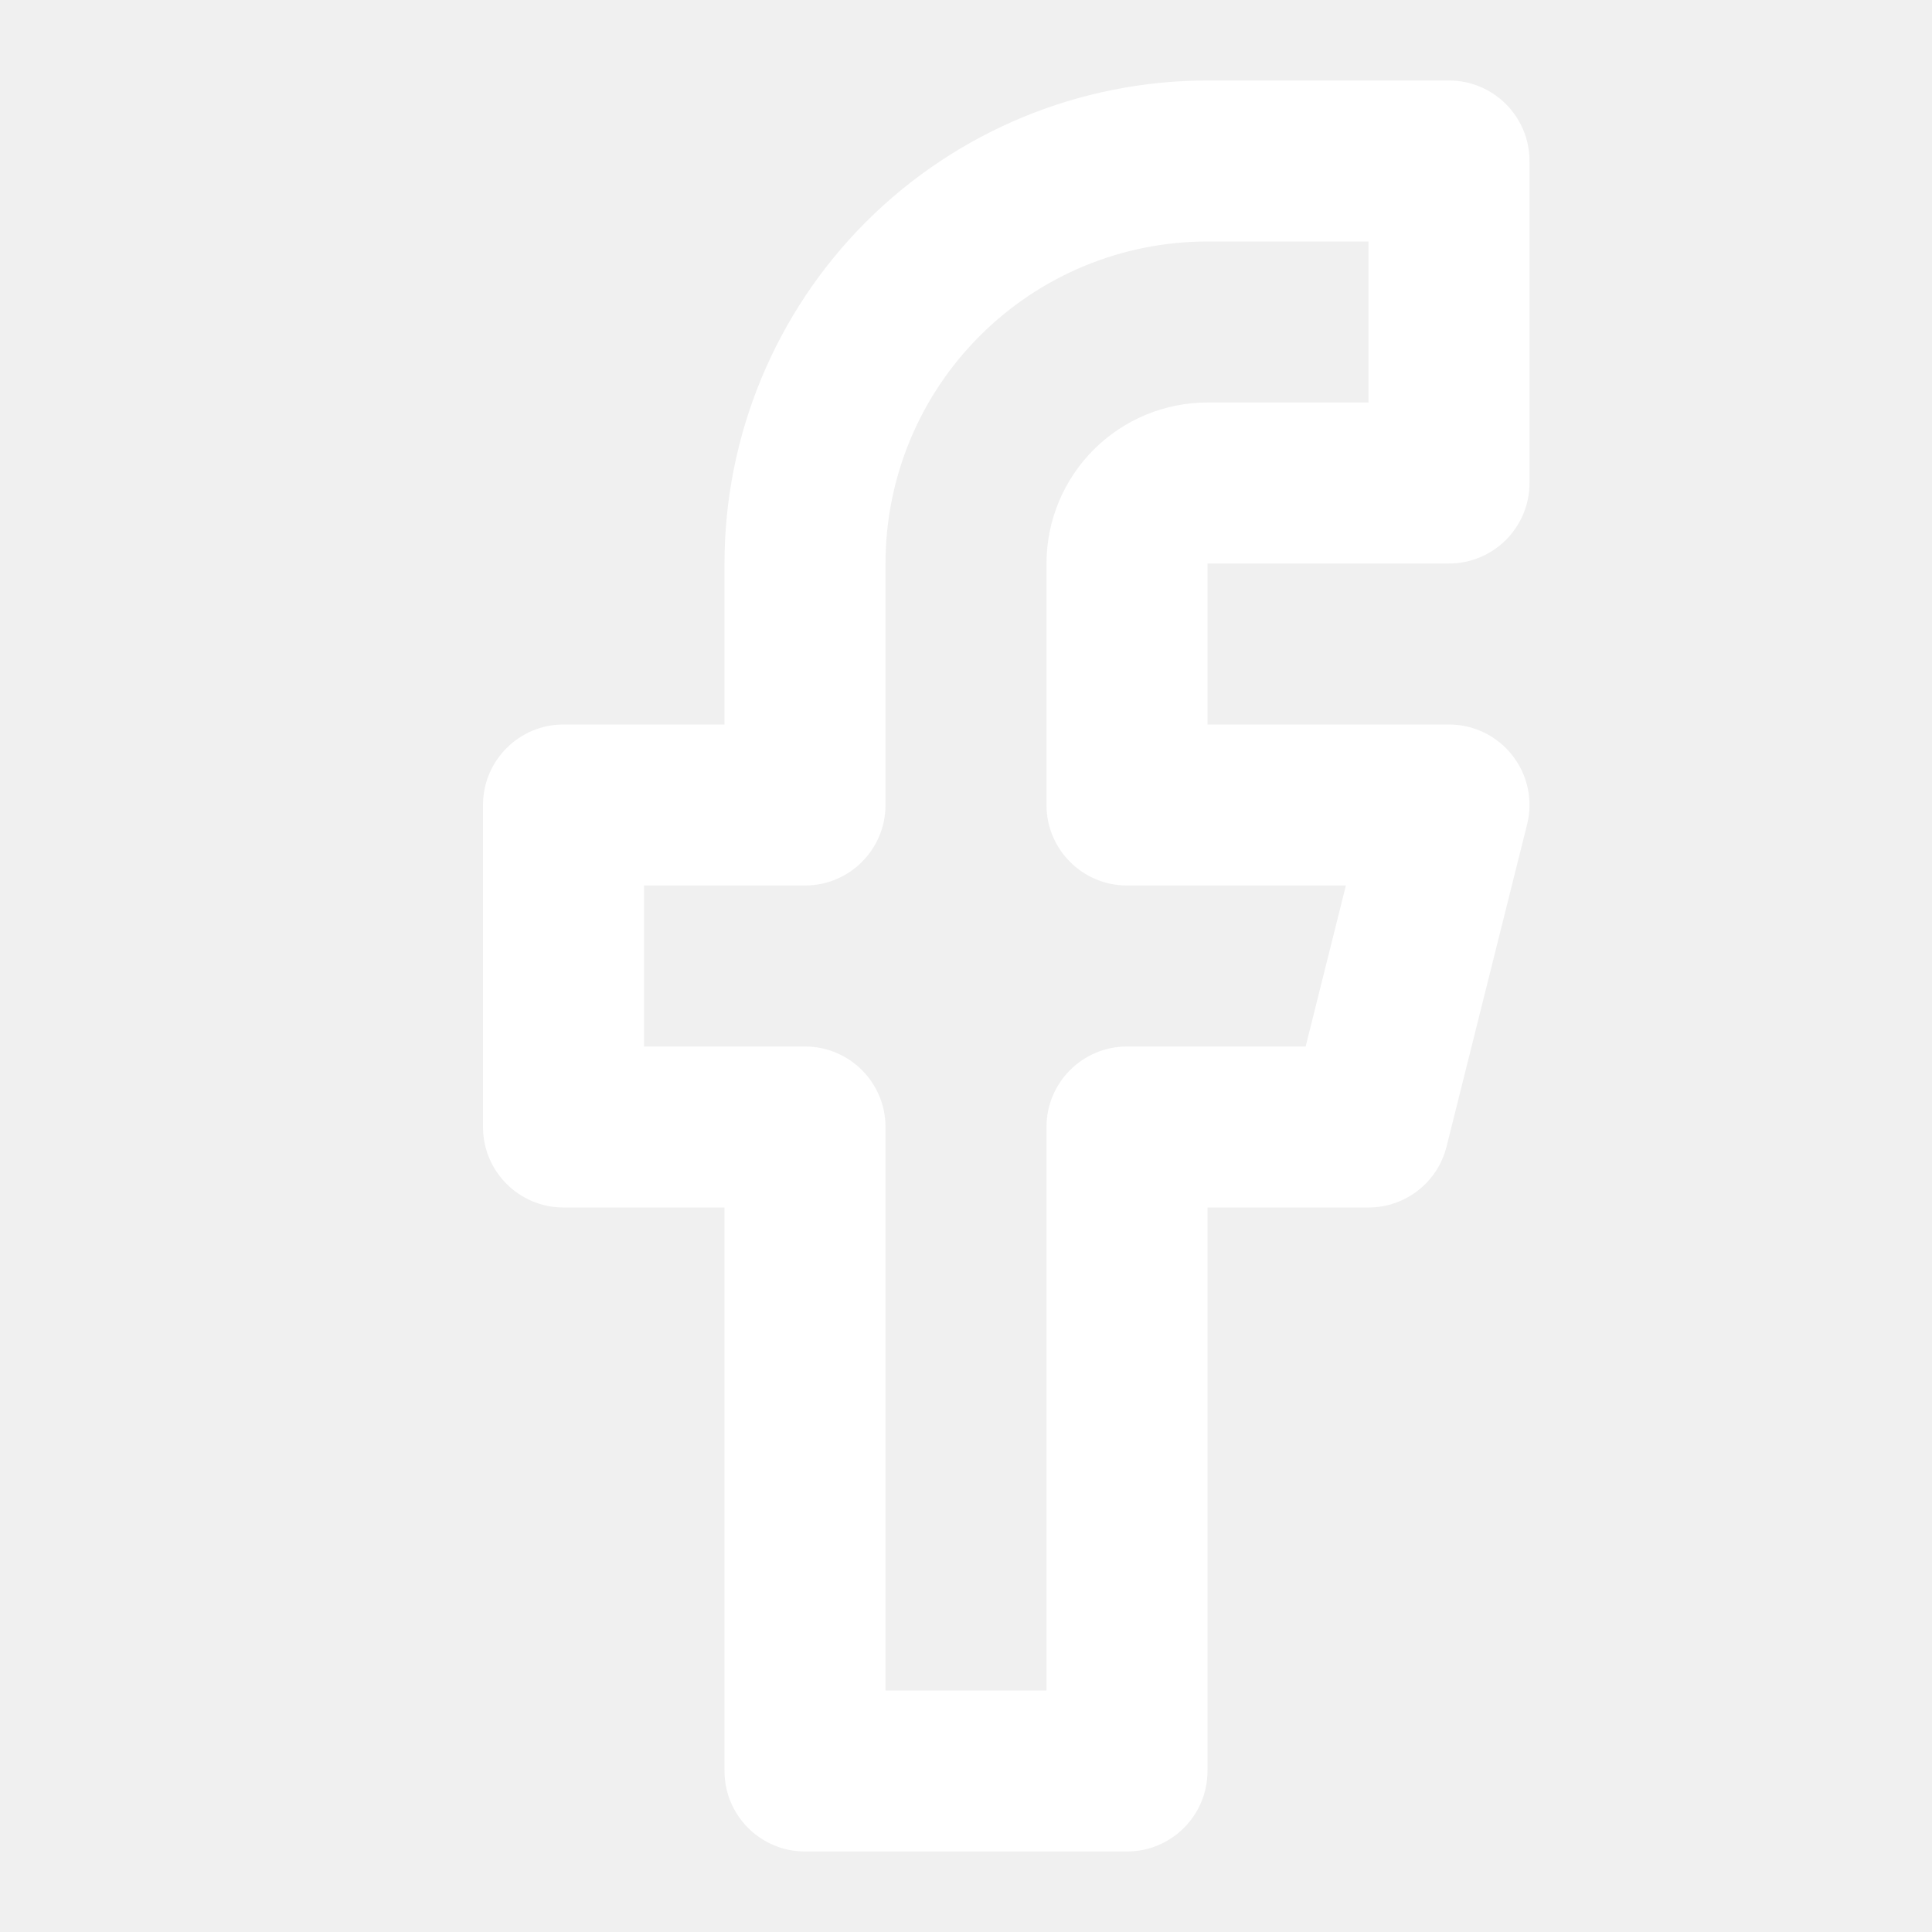
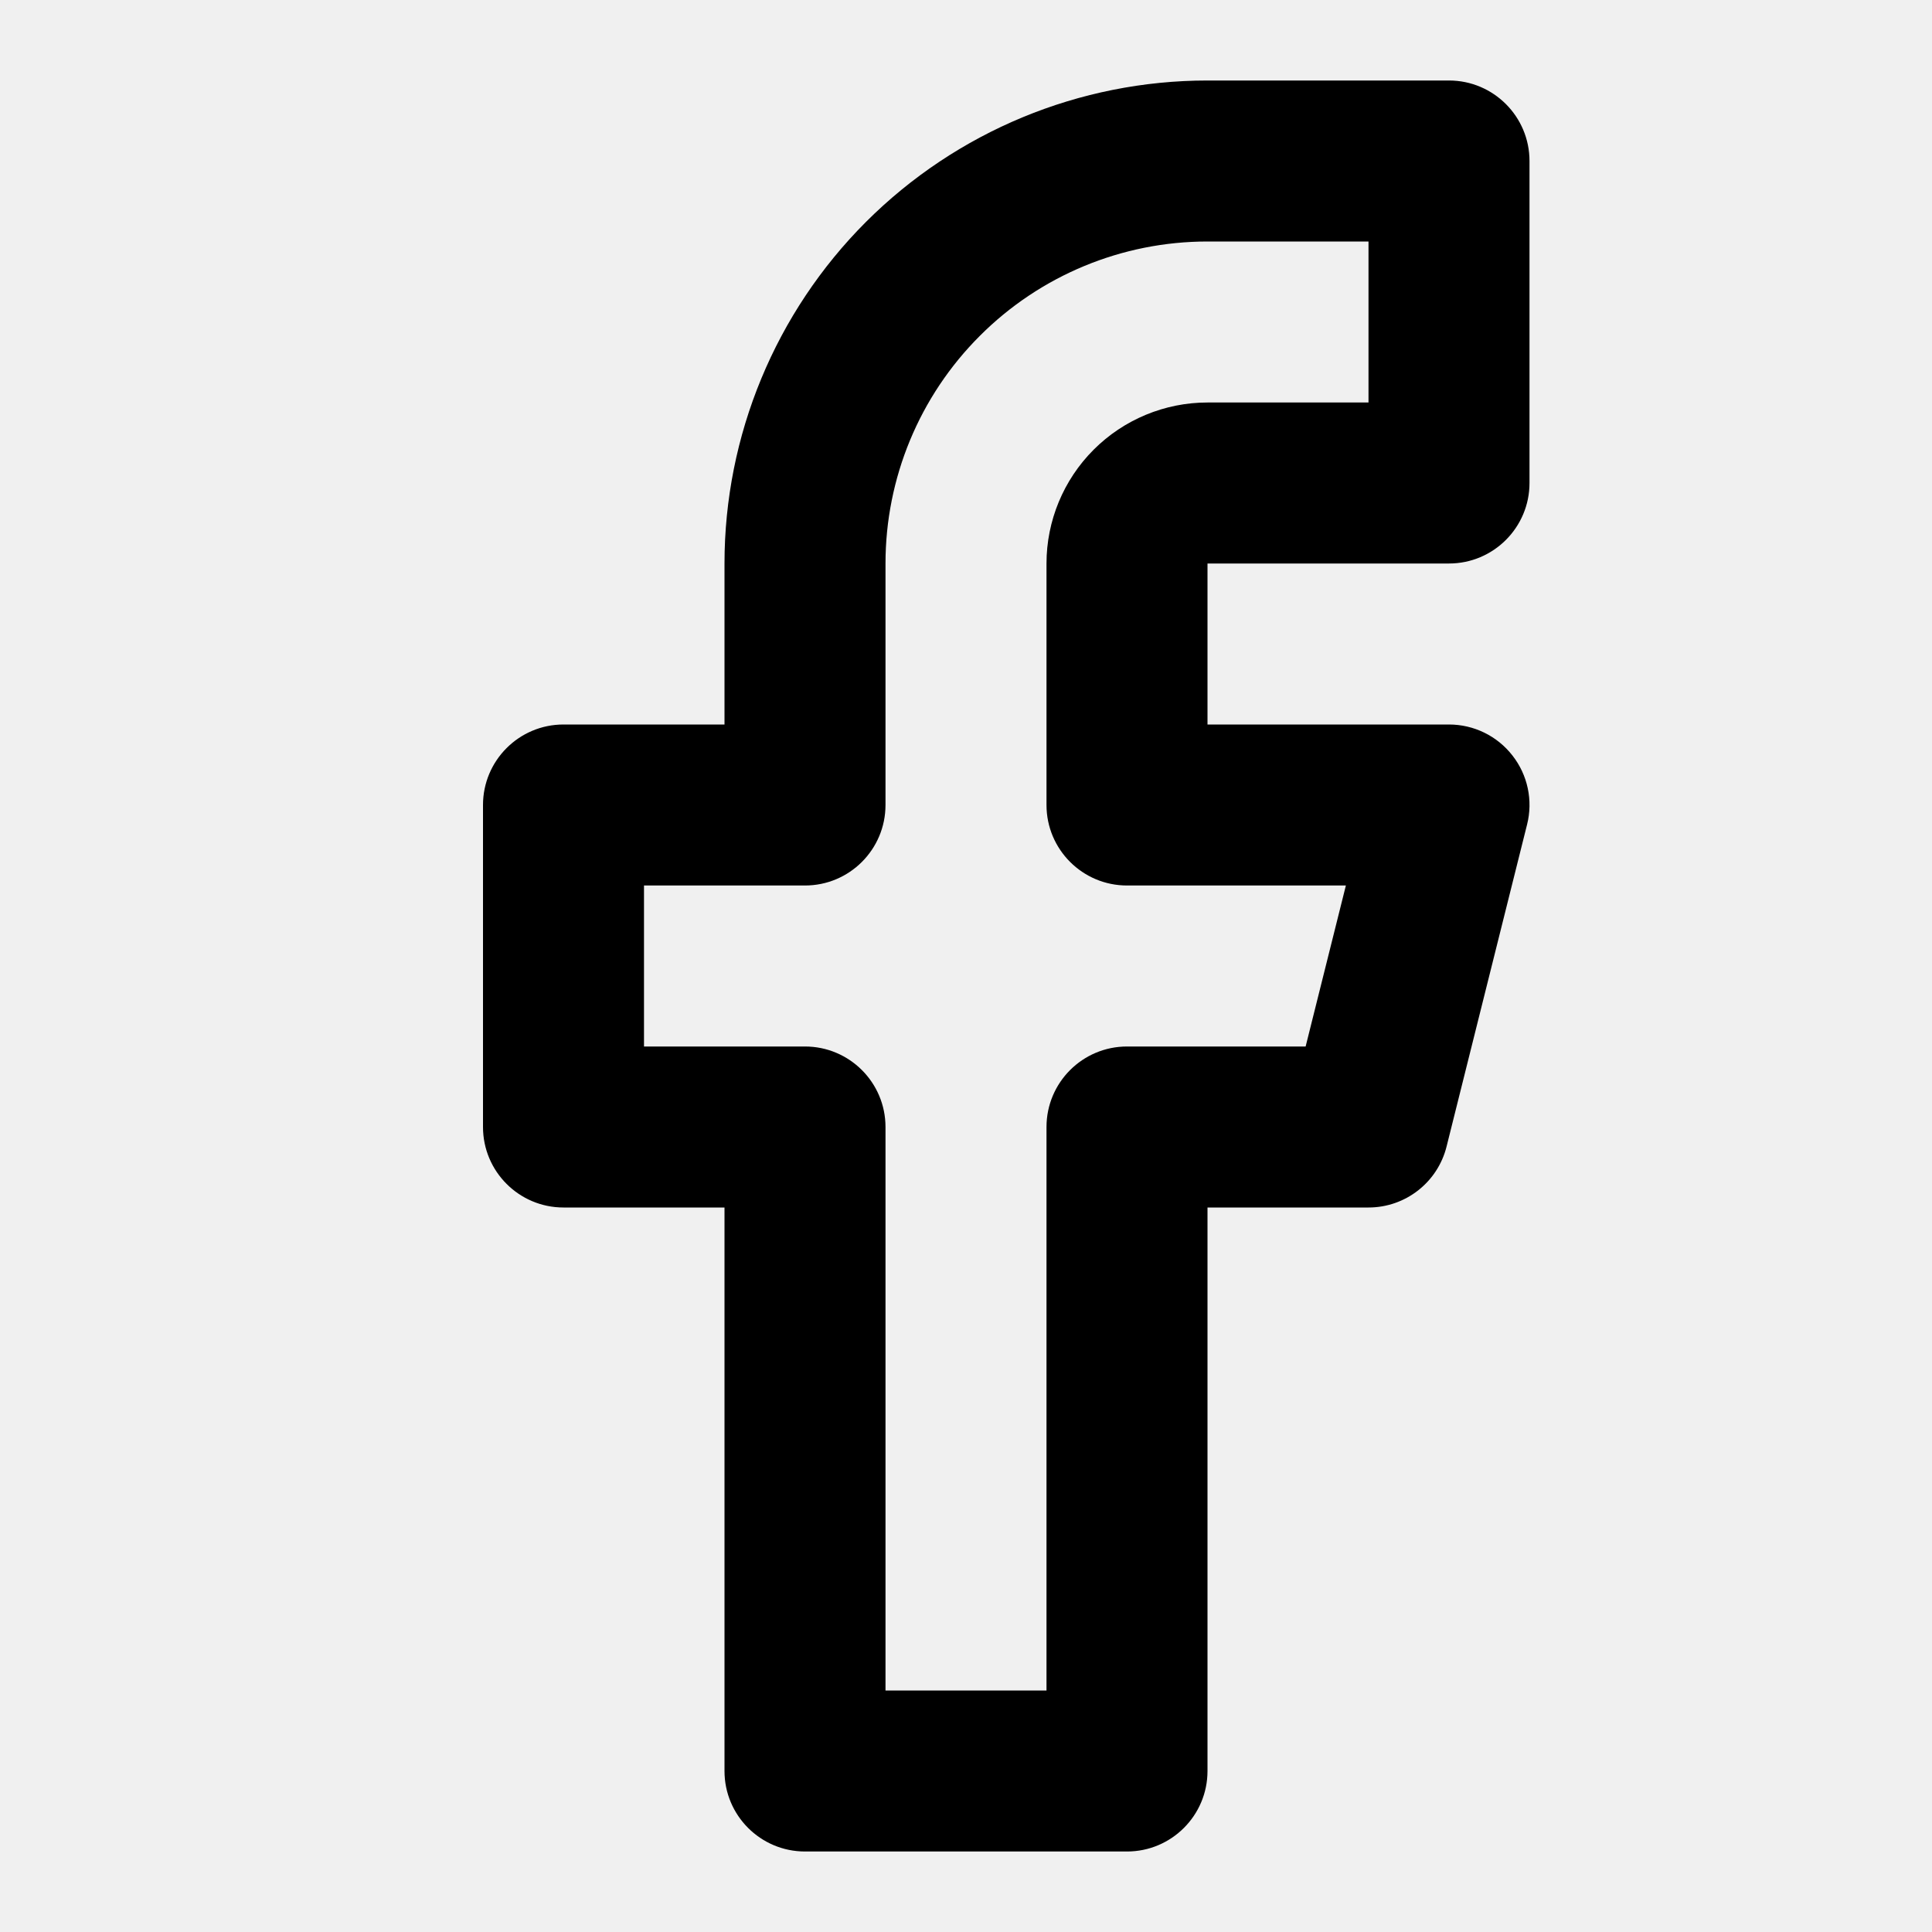
<svg xmlns="http://www.w3.org/2000/svg" width="24" height="24" viewBox="0 0 24 24" fill="none">
-   <path fill-rule="evenodd" clip-rule="evenodd" d="M15 1C13.409 1 11.883 1.632 10.757 2.757C9.632 3.883 9 5.409 9 7V9H7C6.448 9 6 9.448 6 10V14C6 14.552 6.448 15 7 15H9V22C9 22.552 9.448 23 10 23H14C14.552 23 15 22.552 15 22V15H17C17.459 15 17.859 14.688 17.97 14.242L18.97 10.242C19.045 9.944 18.978 9.627 18.788 9.385C18.599 9.142 18.308 9 18 9H15V7H18C18.552 7 19 6.552 19 6V2C19 1.448 18.552 1 18 1H15ZM12.172 4.172C12.922 3.421 13.939 3 15 3H17V5H15C14.47 5 13.961 5.211 13.586 5.586C13.211 5.961 13 6.47 13 7V10C13 10.552 13.448 11 14 11H16.719L16.219 13H14C13.448 13 13 13.448 13 14V21H11V14C11 13.448 10.552 13 10 13H8V11H10C10.552 11 11 10.552 11 10V7C11 5.939 11.421 4.922 12.172 4.172Z" fill="white" />
+   <path fill-rule="evenodd" clip-rule="evenodd" d="M15 1C13.409 1 11.883 1.632 10.757 2.757C9.632 3.883 9 5.409 9 7V9H7C6.448 9 6 9.448 6 10V14C6 14.552 6.448 15 7 15H9V22C9 22.552 9.448 23 10 23H14C14.552 23 15 22.552 15 22V15H17C17.459 15 17.859 14.688 17.97 14.242L18.97 10.242C19.045 9.944 18.978 9.627 18.788 9.385C18.599 9.142 18.308 9 18 9H15V7H18C18.552 7 19 6.552 19 6V2C19 1.448 18.552 1 18 1H15ZM12.172 4.172C12.922 3.421 13.939 3 15 3H17V5H15C14.47 5 13.961 5.211 13.586 5.586C13.211 5.961 13 6.47 13 7V10C13 10.552 13.448 11 14 11H16.719L16.219 13H14C13.448 13 13 13.448 13 14V21H11V14C11 13.448 10.552 13 10 13H8V11H10C10.552 11 11 10.552 11 10V7C11 5.939 11.421 4.922 12.172 4.172Z" fill="currentColor" />
</svg>
